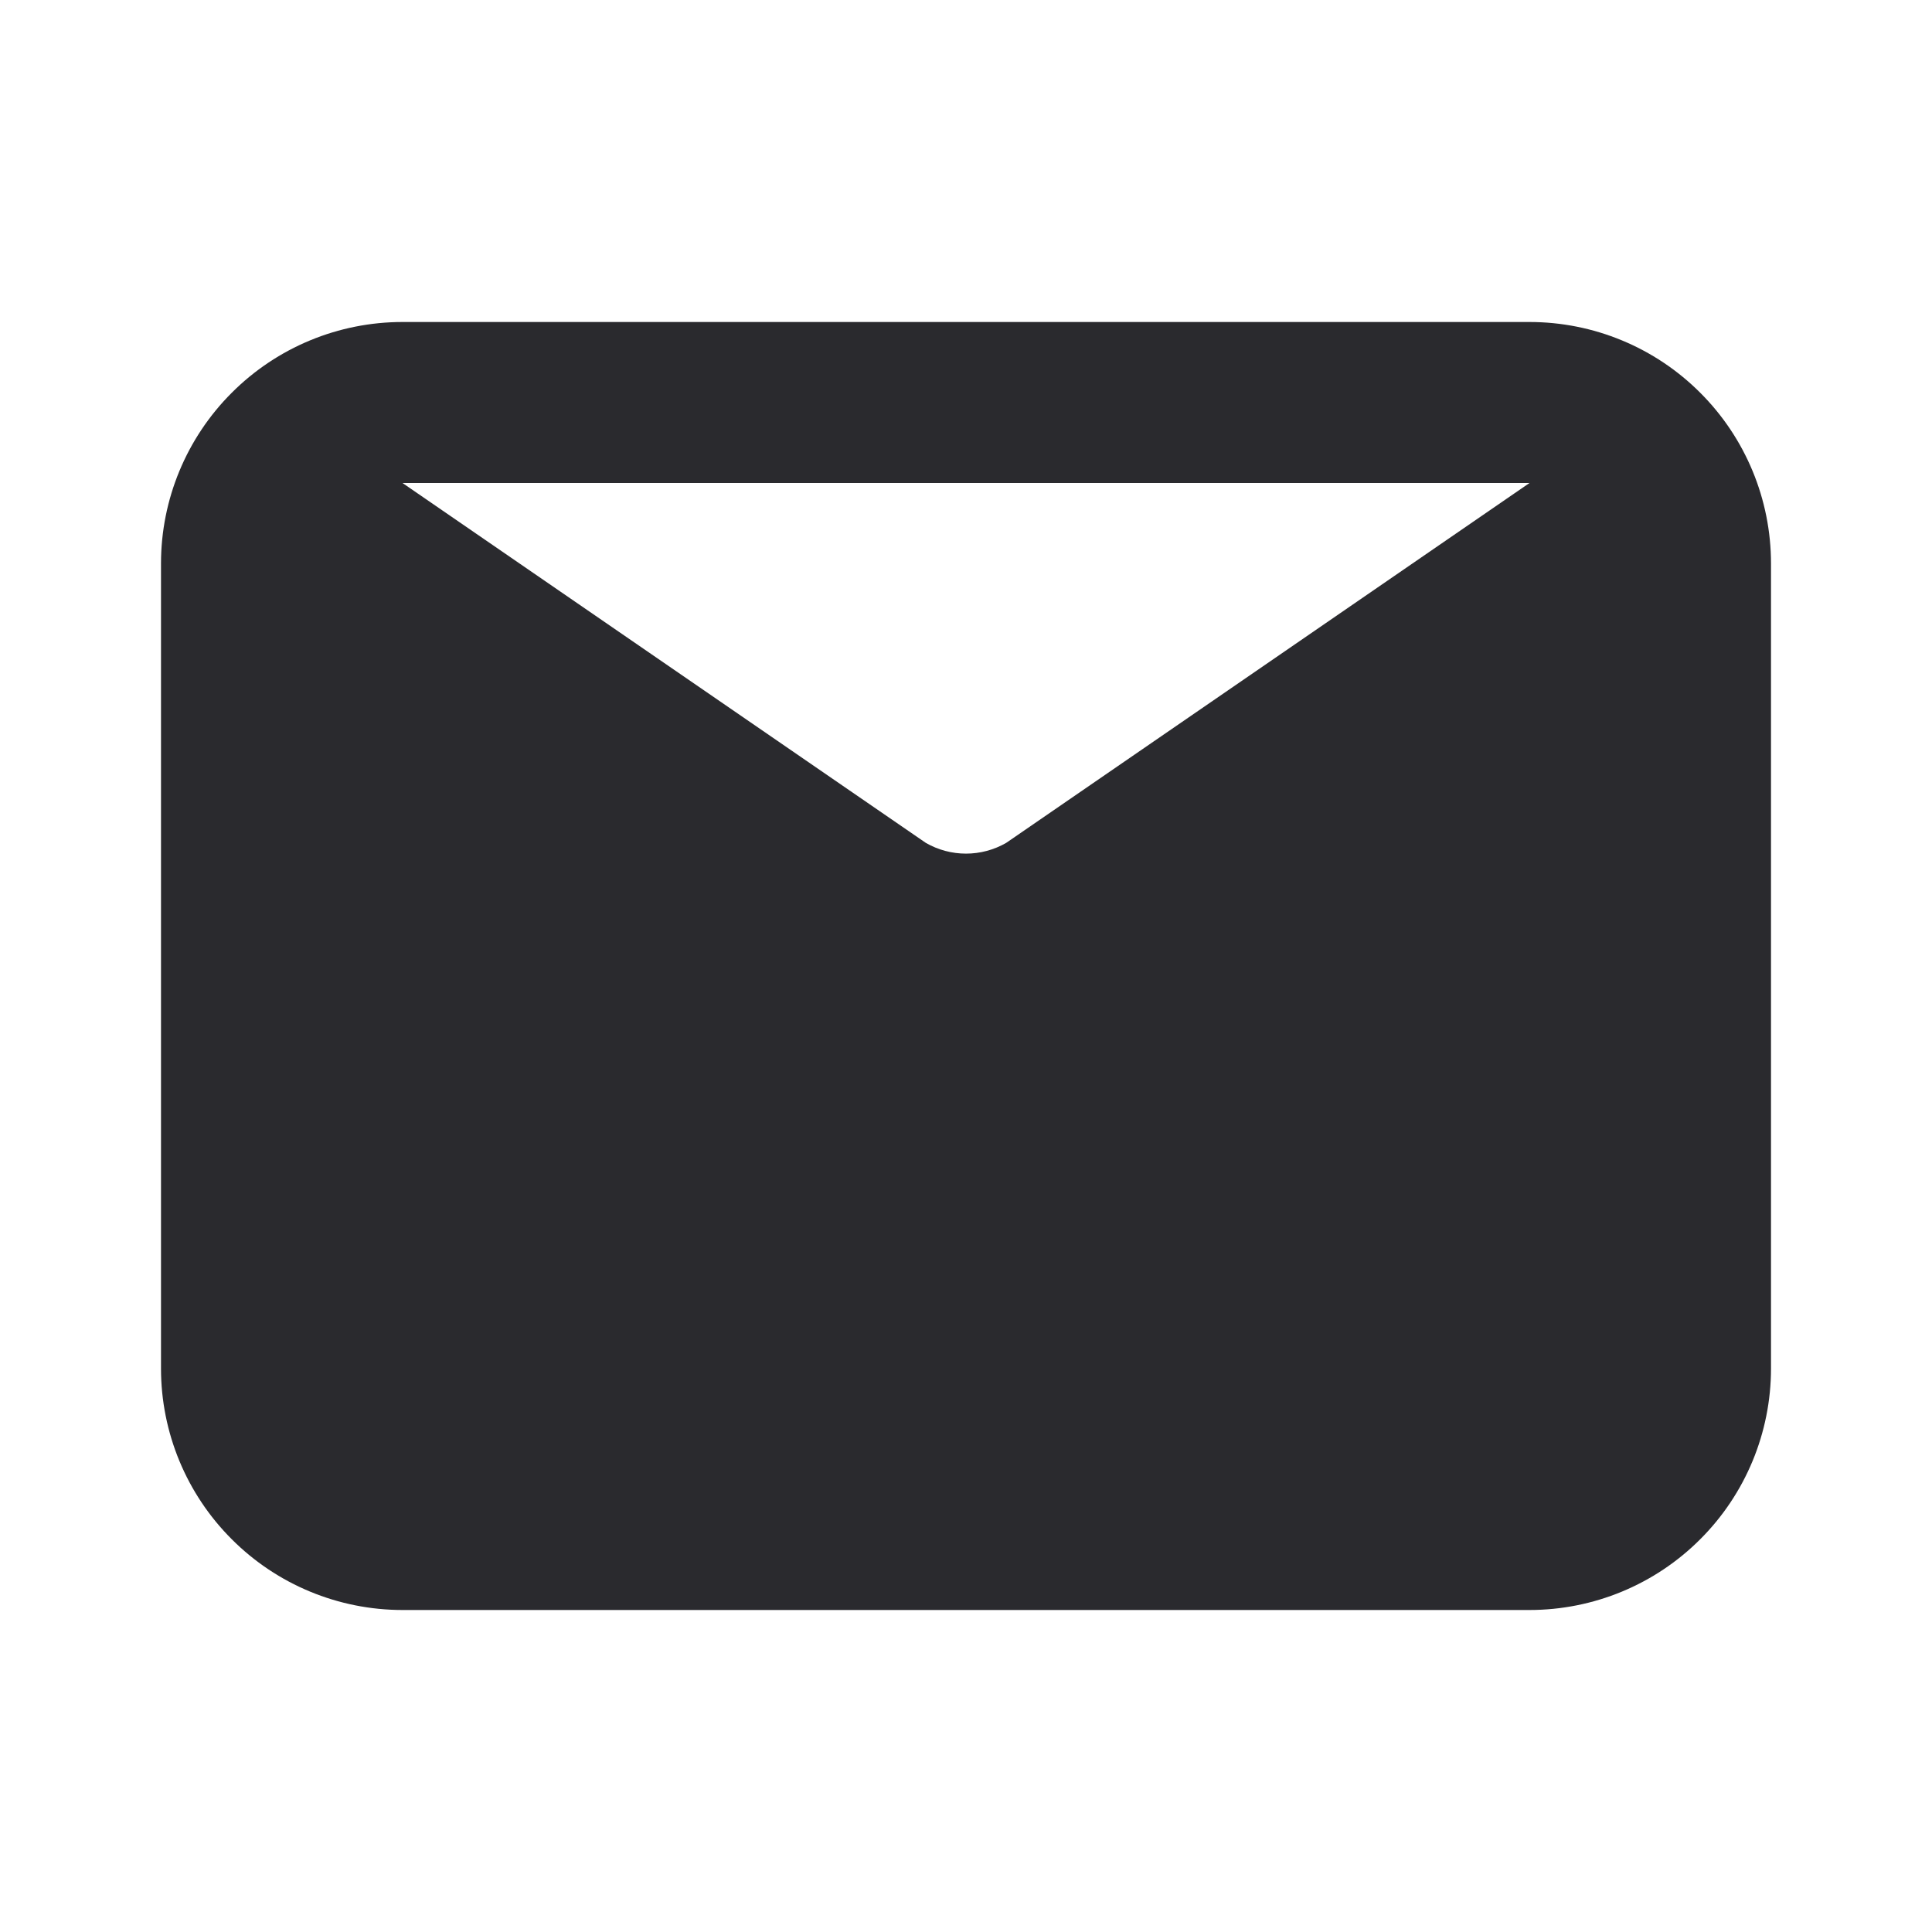
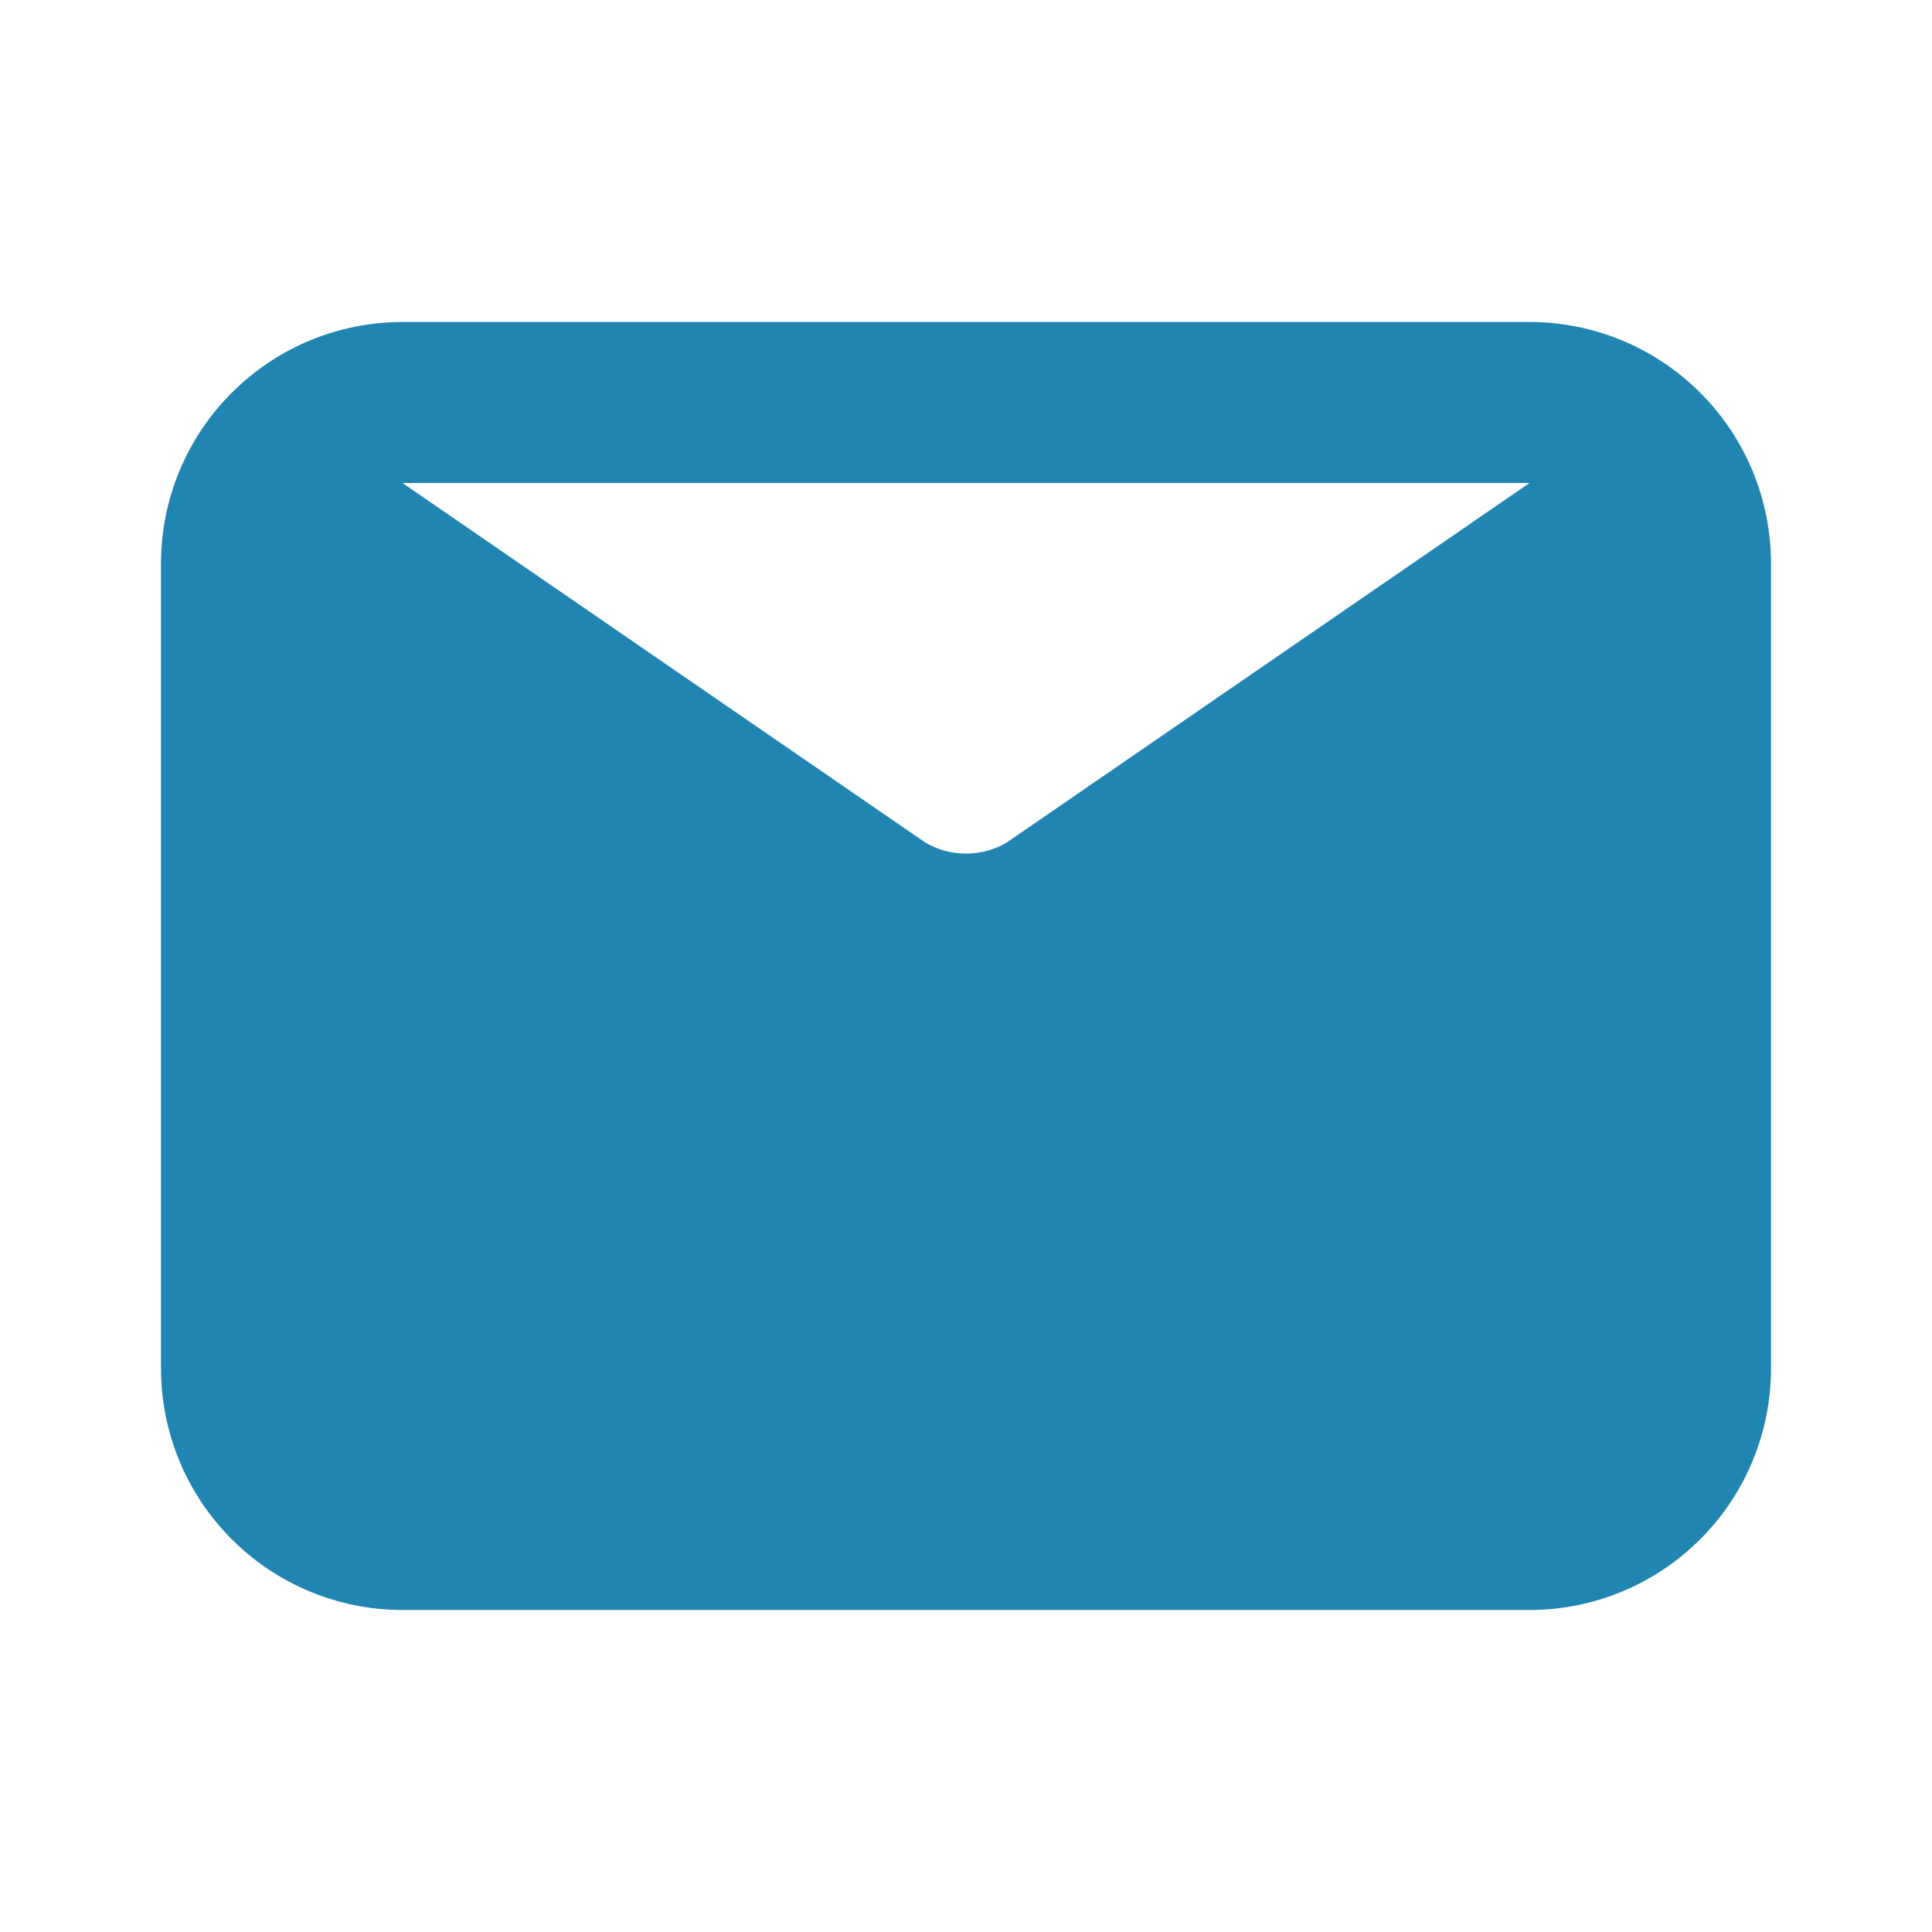
<svg xmlns="http://www.w3.org/2000/svg" width="24" height="24" viewBox="0 0 24 24" fill="none">
-   <path d="M19 4H5C4.204 4 3.441 4.316 2.879 4.879C2.316 5.441 2 6.204 2 7V17C2 17.796 2.316 18.559 2.879 19.121C3.441 19.684 4.204 20 5 20H19C19.796 20 20.559 19.684 21.121 19.121C21.684 18.559 22 17.796 22 17V7C22 6.204 21.684 5.441 21.121 4.879C20.559 4.316 19.796 4 19 4ZM19 6L12.5 10.47C12.348 10.558 12.175 10.604 12 10.604C11.825 10.604 11.652 10.558 11.5 10.47L5 6H19Z" fill="#2A2A2E" />
+   <path d="M19 4H5C4.204 4 3.441 4.316 2.879 4.879C2.316 5.441 2 6.204 2 7V17C2 17.796 2.316 18.559 2.879 19.121C3.441 19.684 4.204 20 5 20H19C19.796 20 20.559 19.684 21.121 19.121C21.684 18.559 22 17.796 22 17V7C22 6.204 21.684 5.441 21.121 4.879C20.559 4.316 19.796 4 19 4ZM19 6L12.5 10.47C12.348 10.558 12.175 10.604 12 10.604C11.825 10.604 11.652 10.558 11.5 10.47L5 6H19Z" fill="#2185B2" />
</svg>
